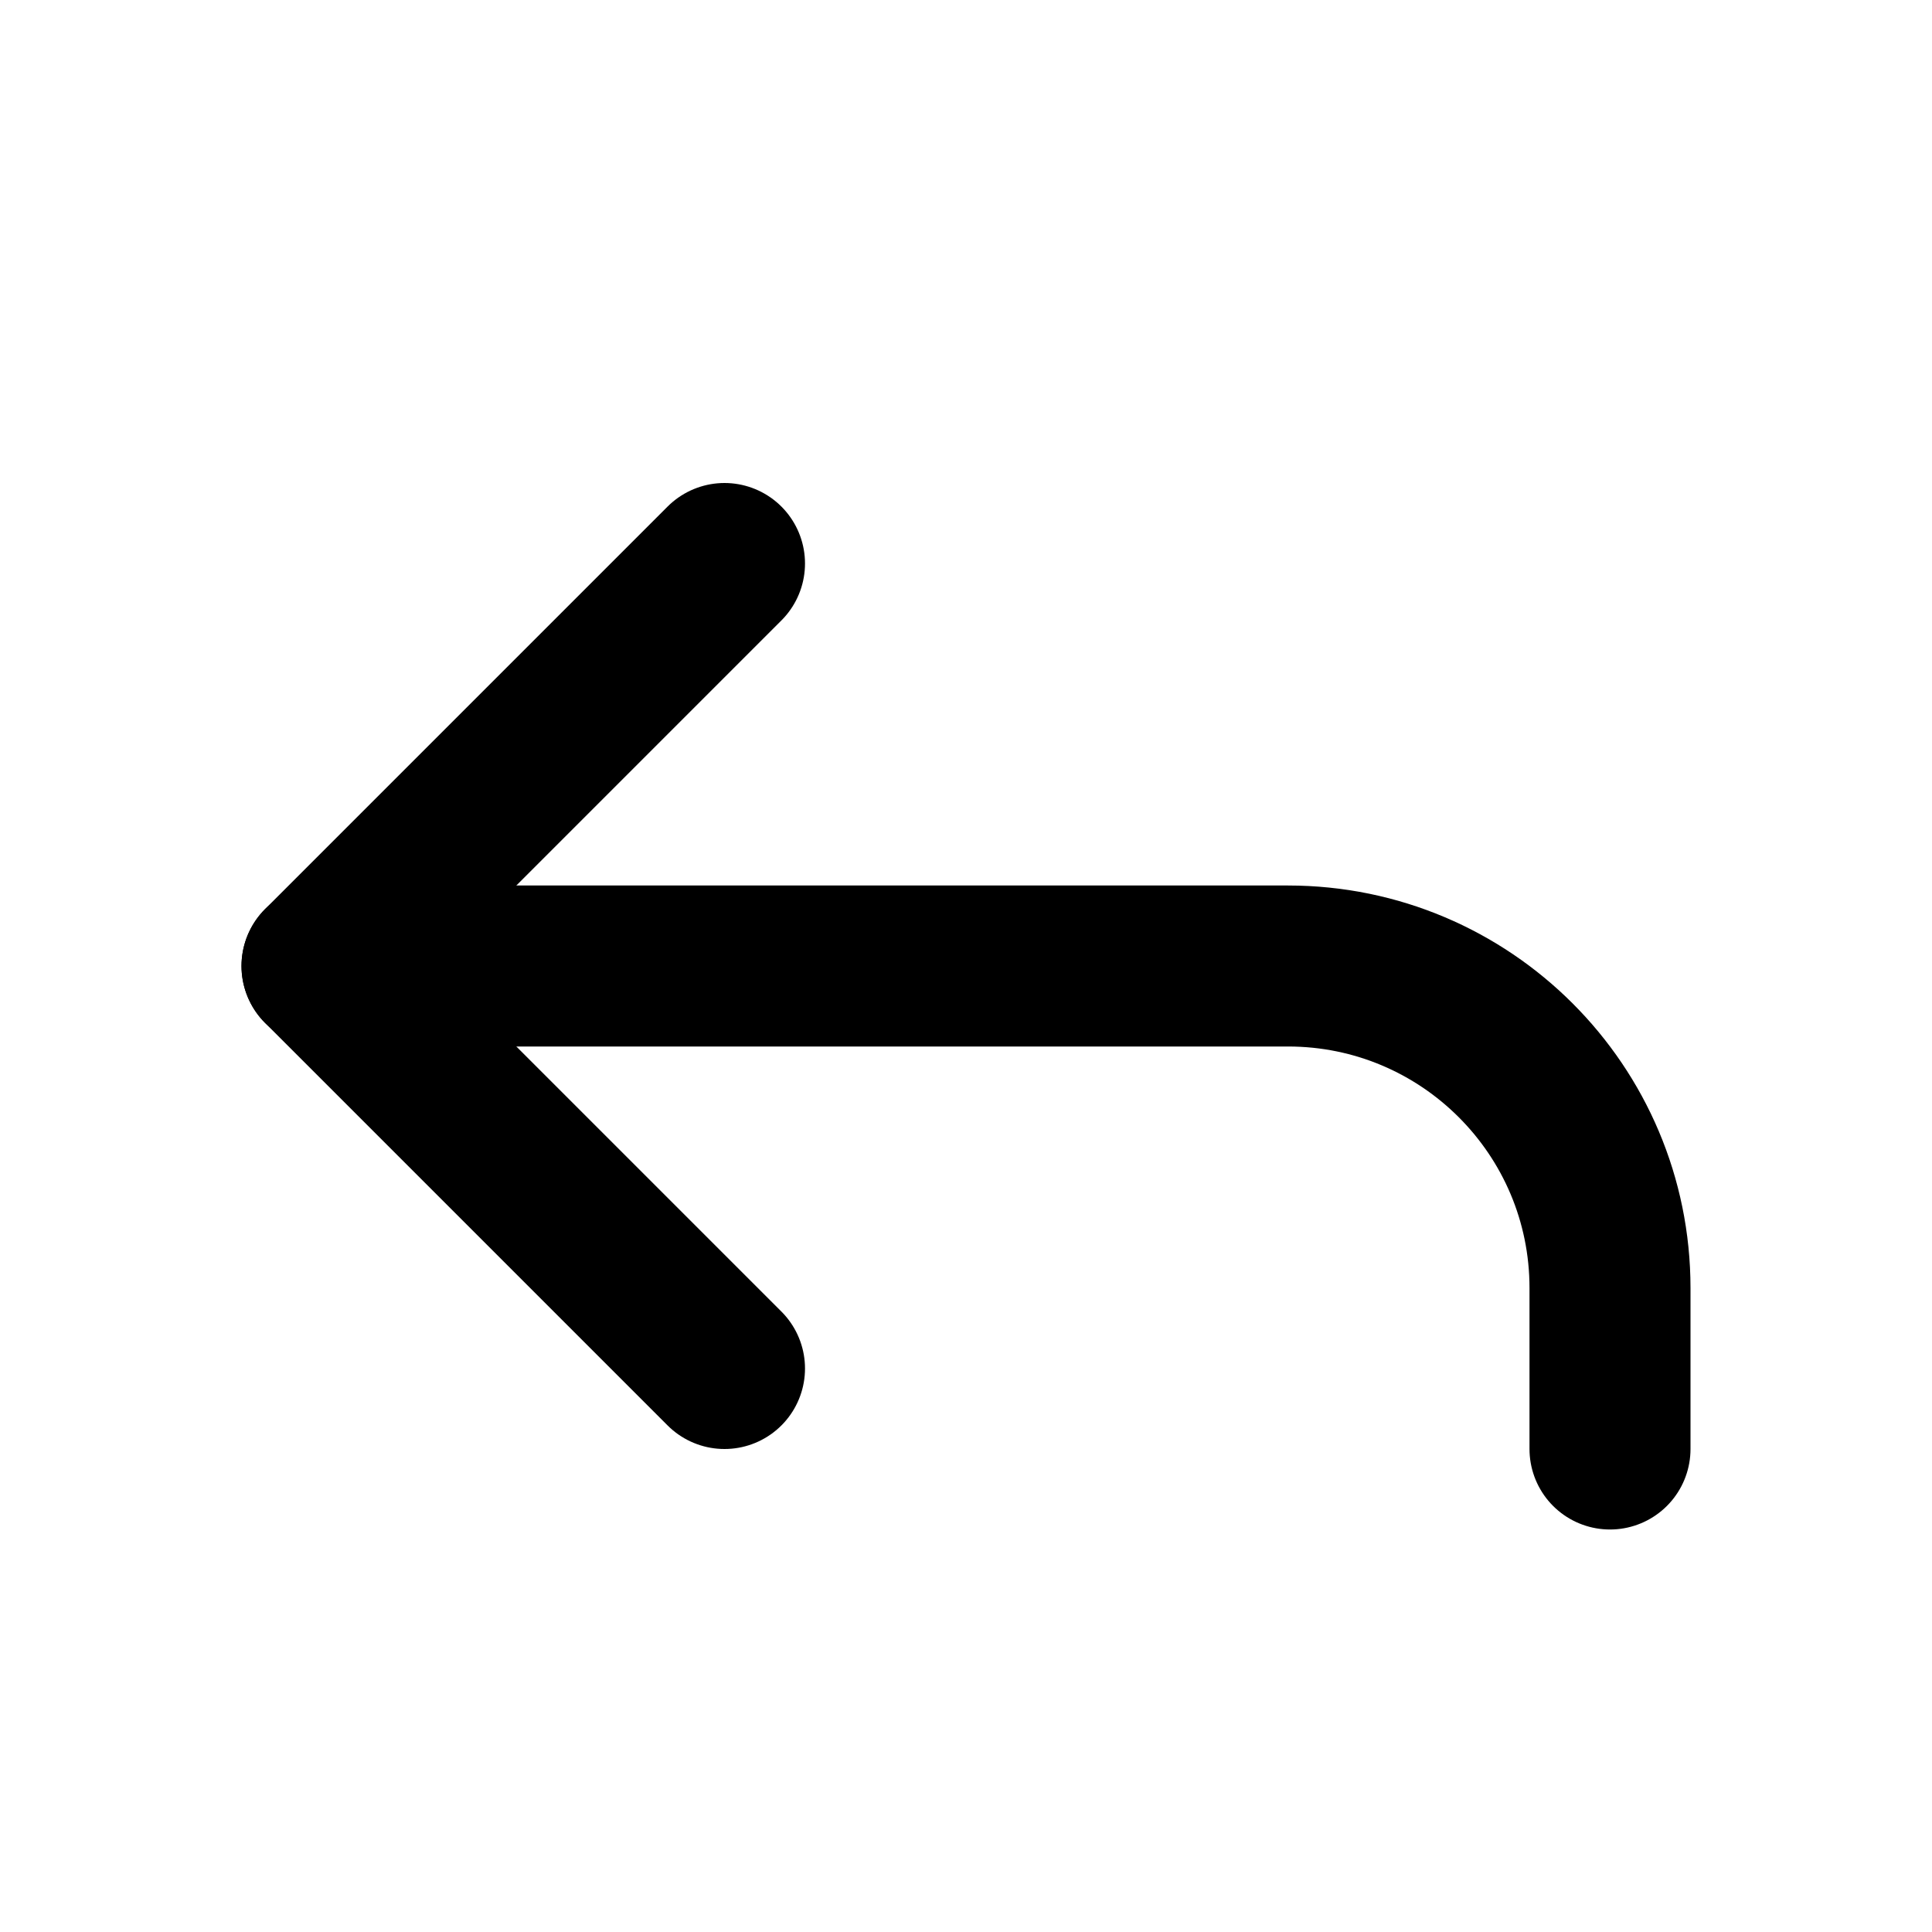
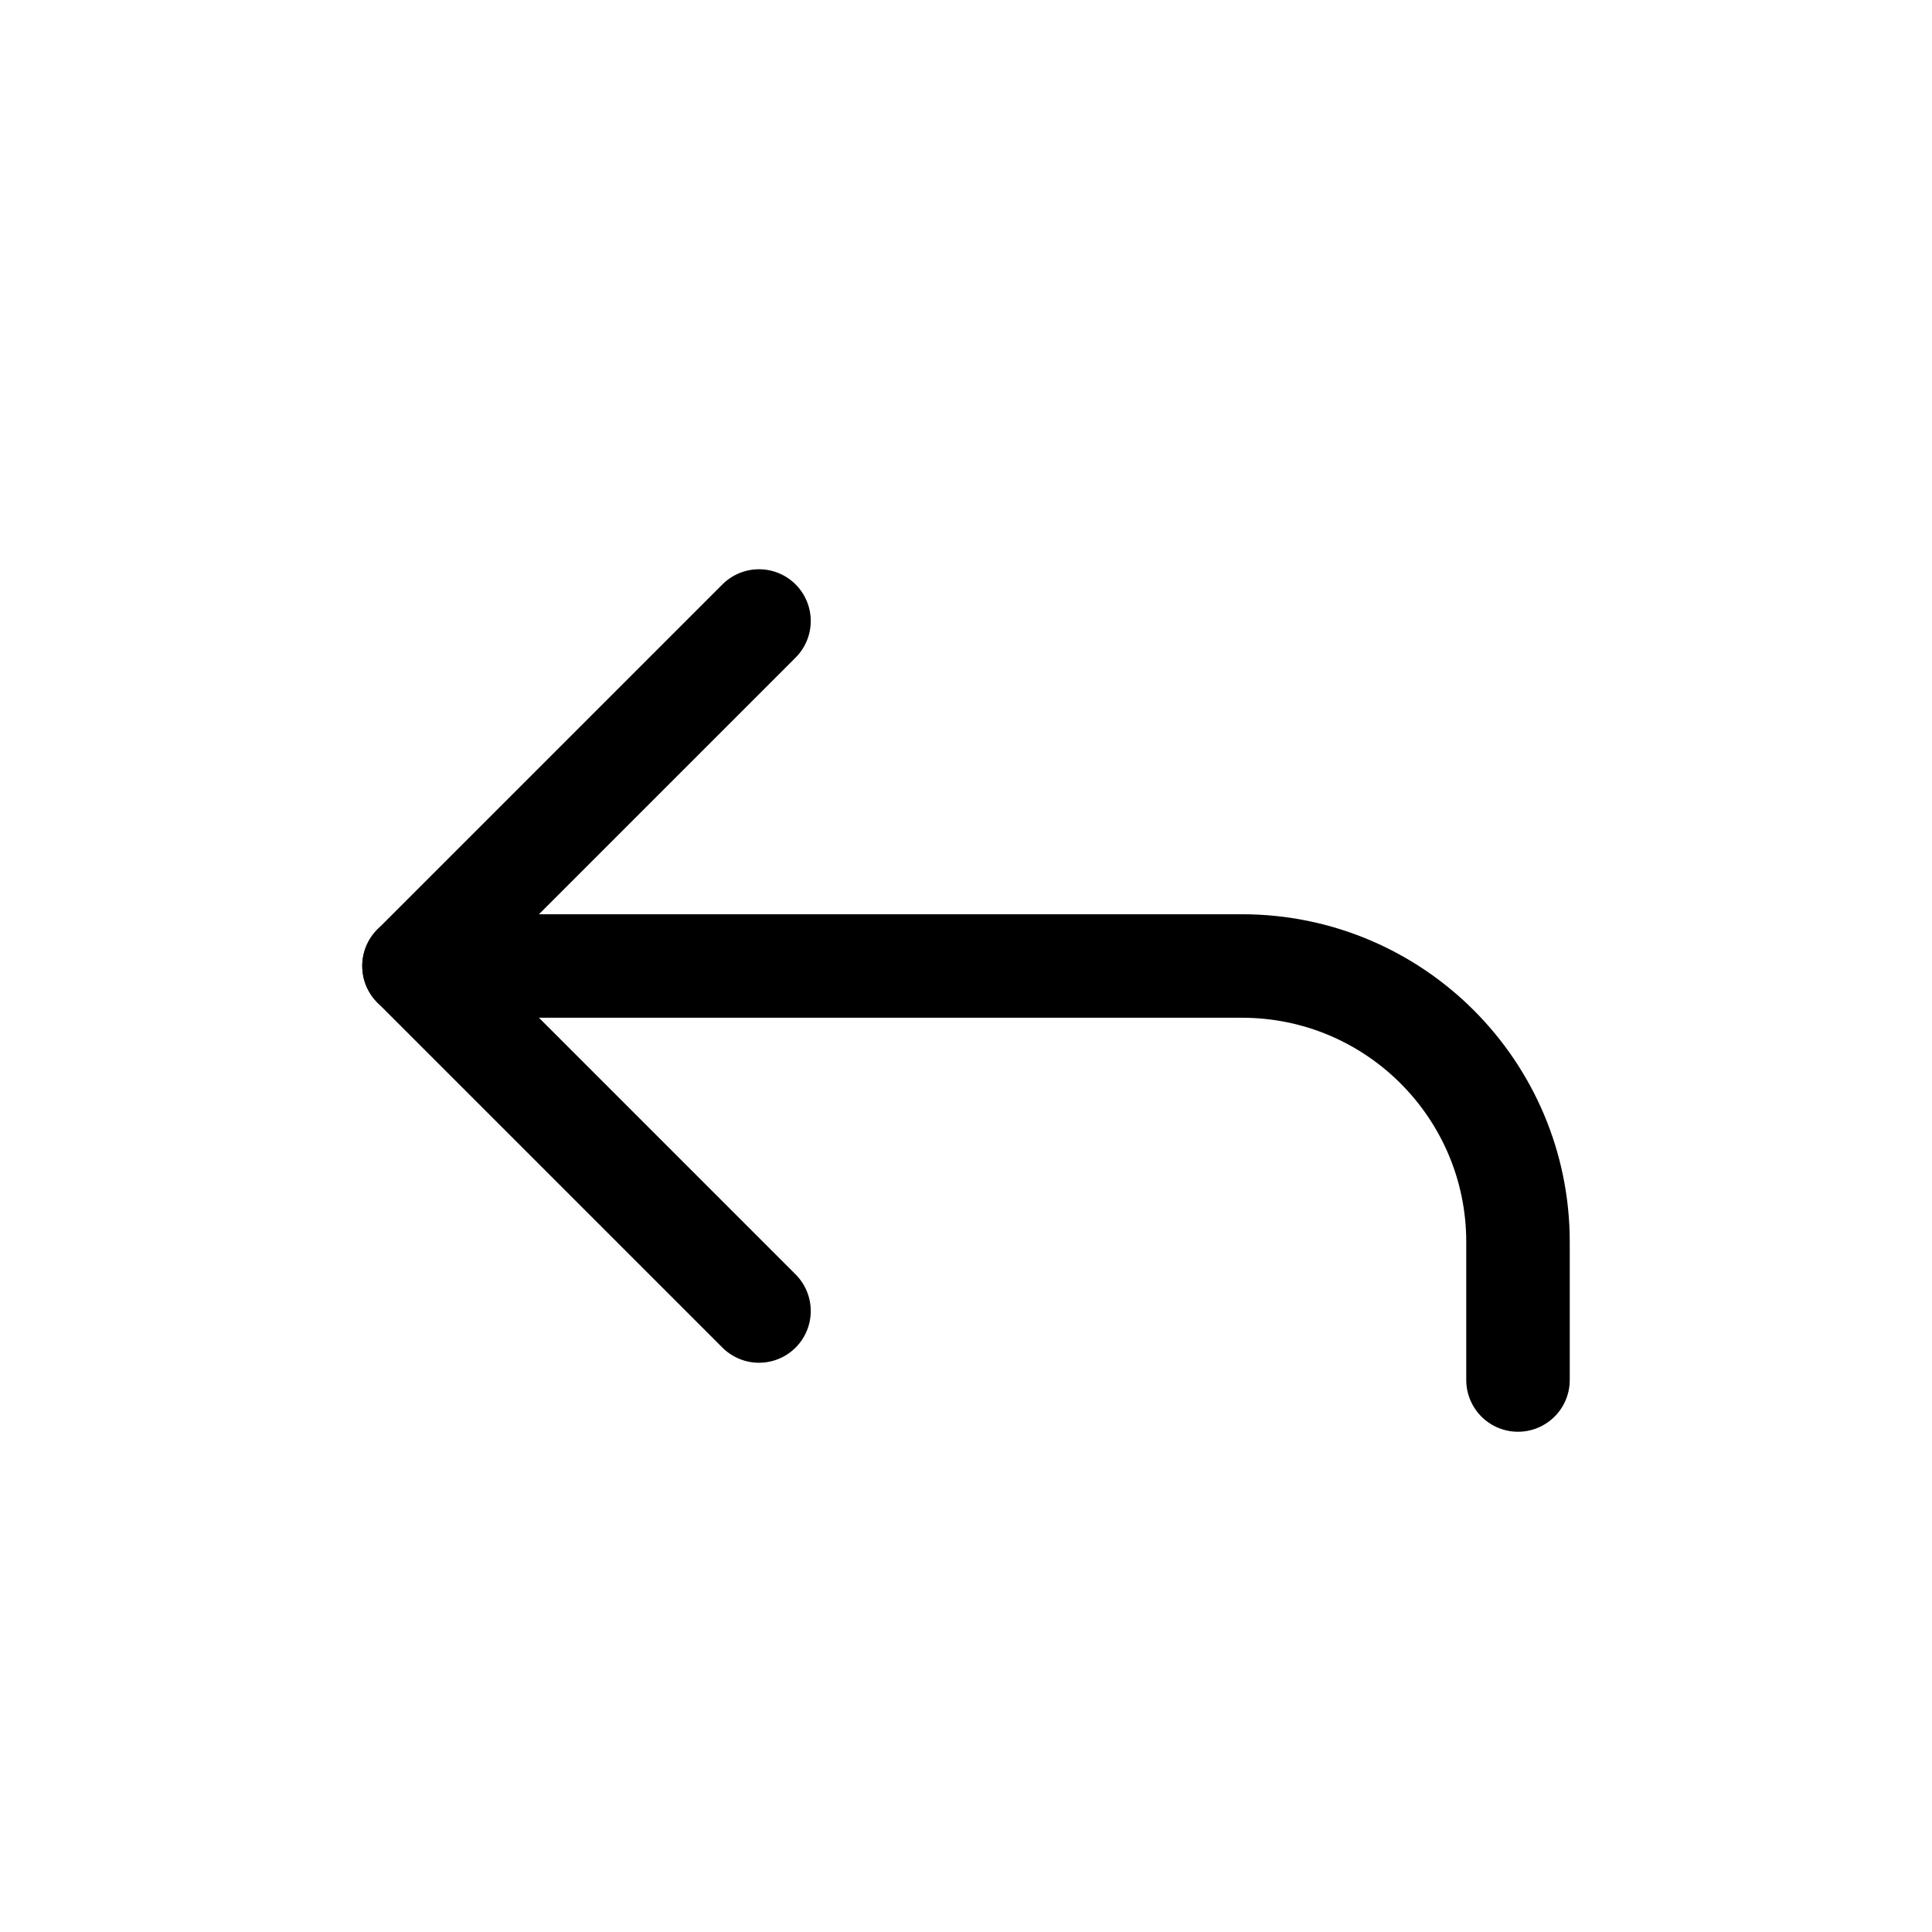
- <svg xmlns="http://www.w3.org/2000/svg" width="24" height="24" viewBox="0 0 24 24" fill="none" stroke="currentColor" stroke-width="2" stroke-linecap="round" stroke-linejoin="round" class="lucide lucide-reply">
+ <svg xmlns="http://www.w3.org/2000/svg" class="lucide lucide-reply" width="24" height="24" viewBox="-2 -2 28 28" fill="none" stroke="#000000" stroke-width="1.5" stroke-linecap="round" stroke-linejoin="round">
  <path d="M20 18v-2a4 4 0 0 0-4-4H4" />
  <polyline points="9 17 4 12 9 7" />
</svg>
